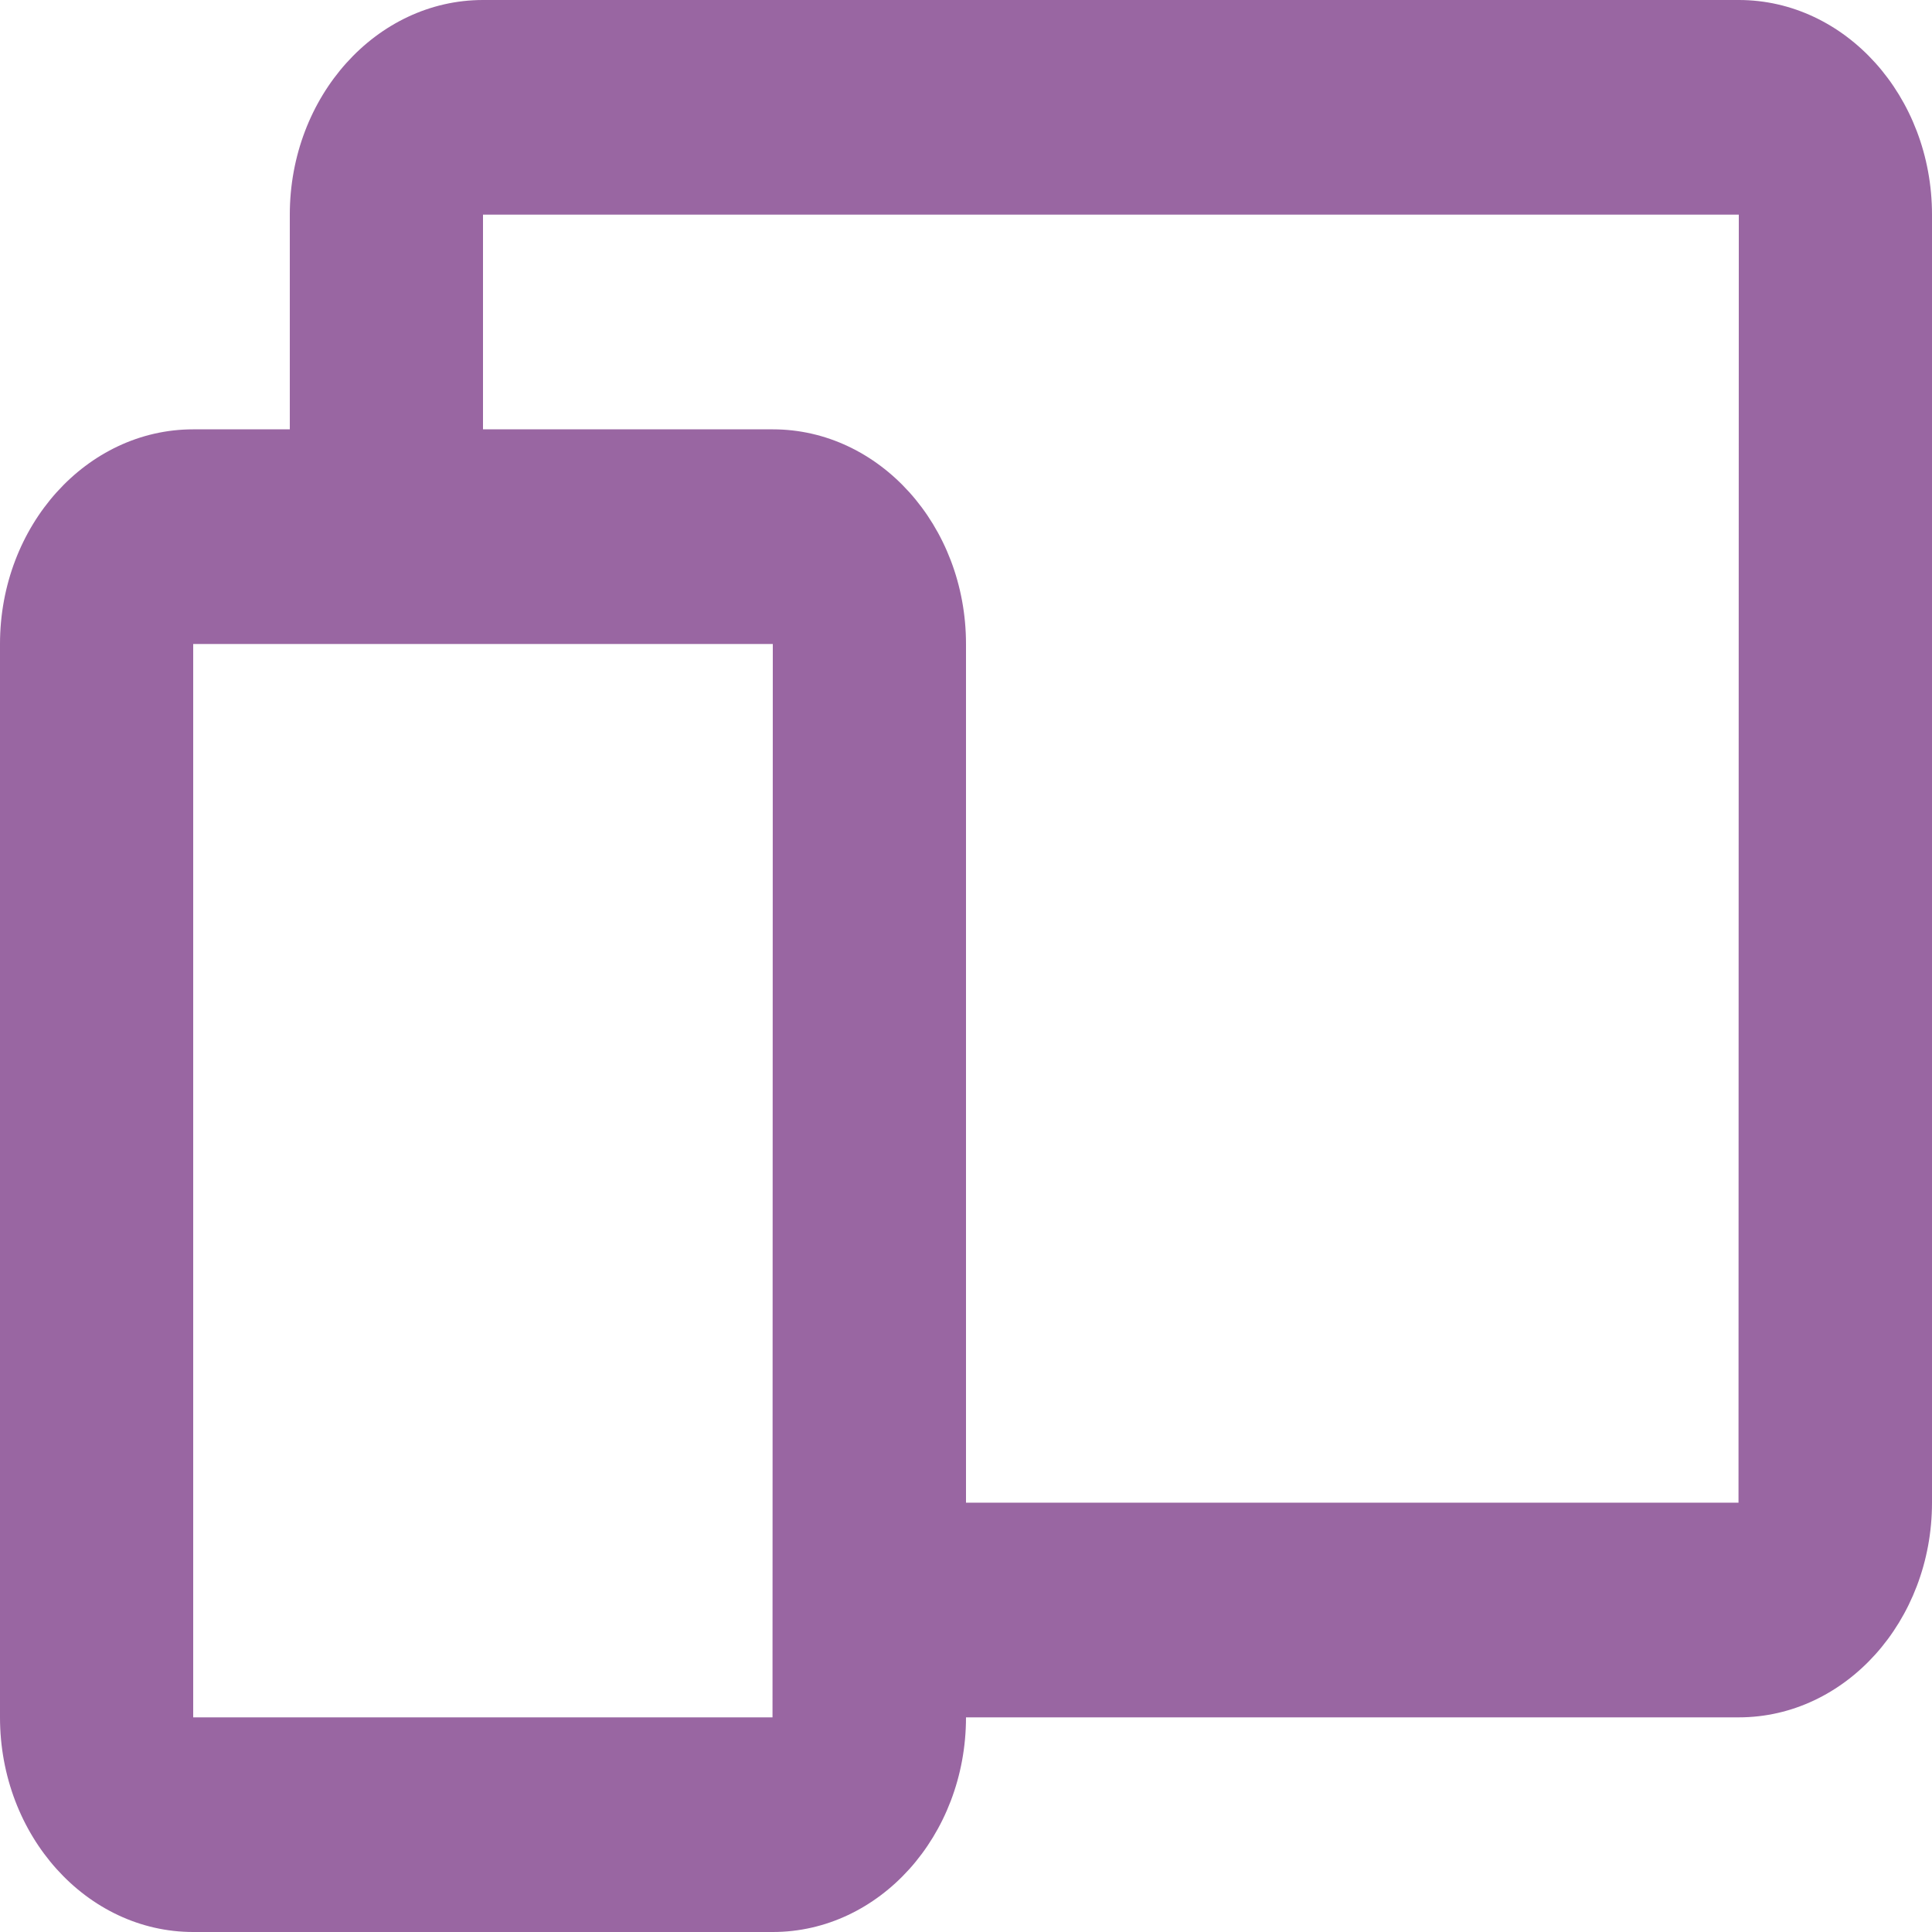
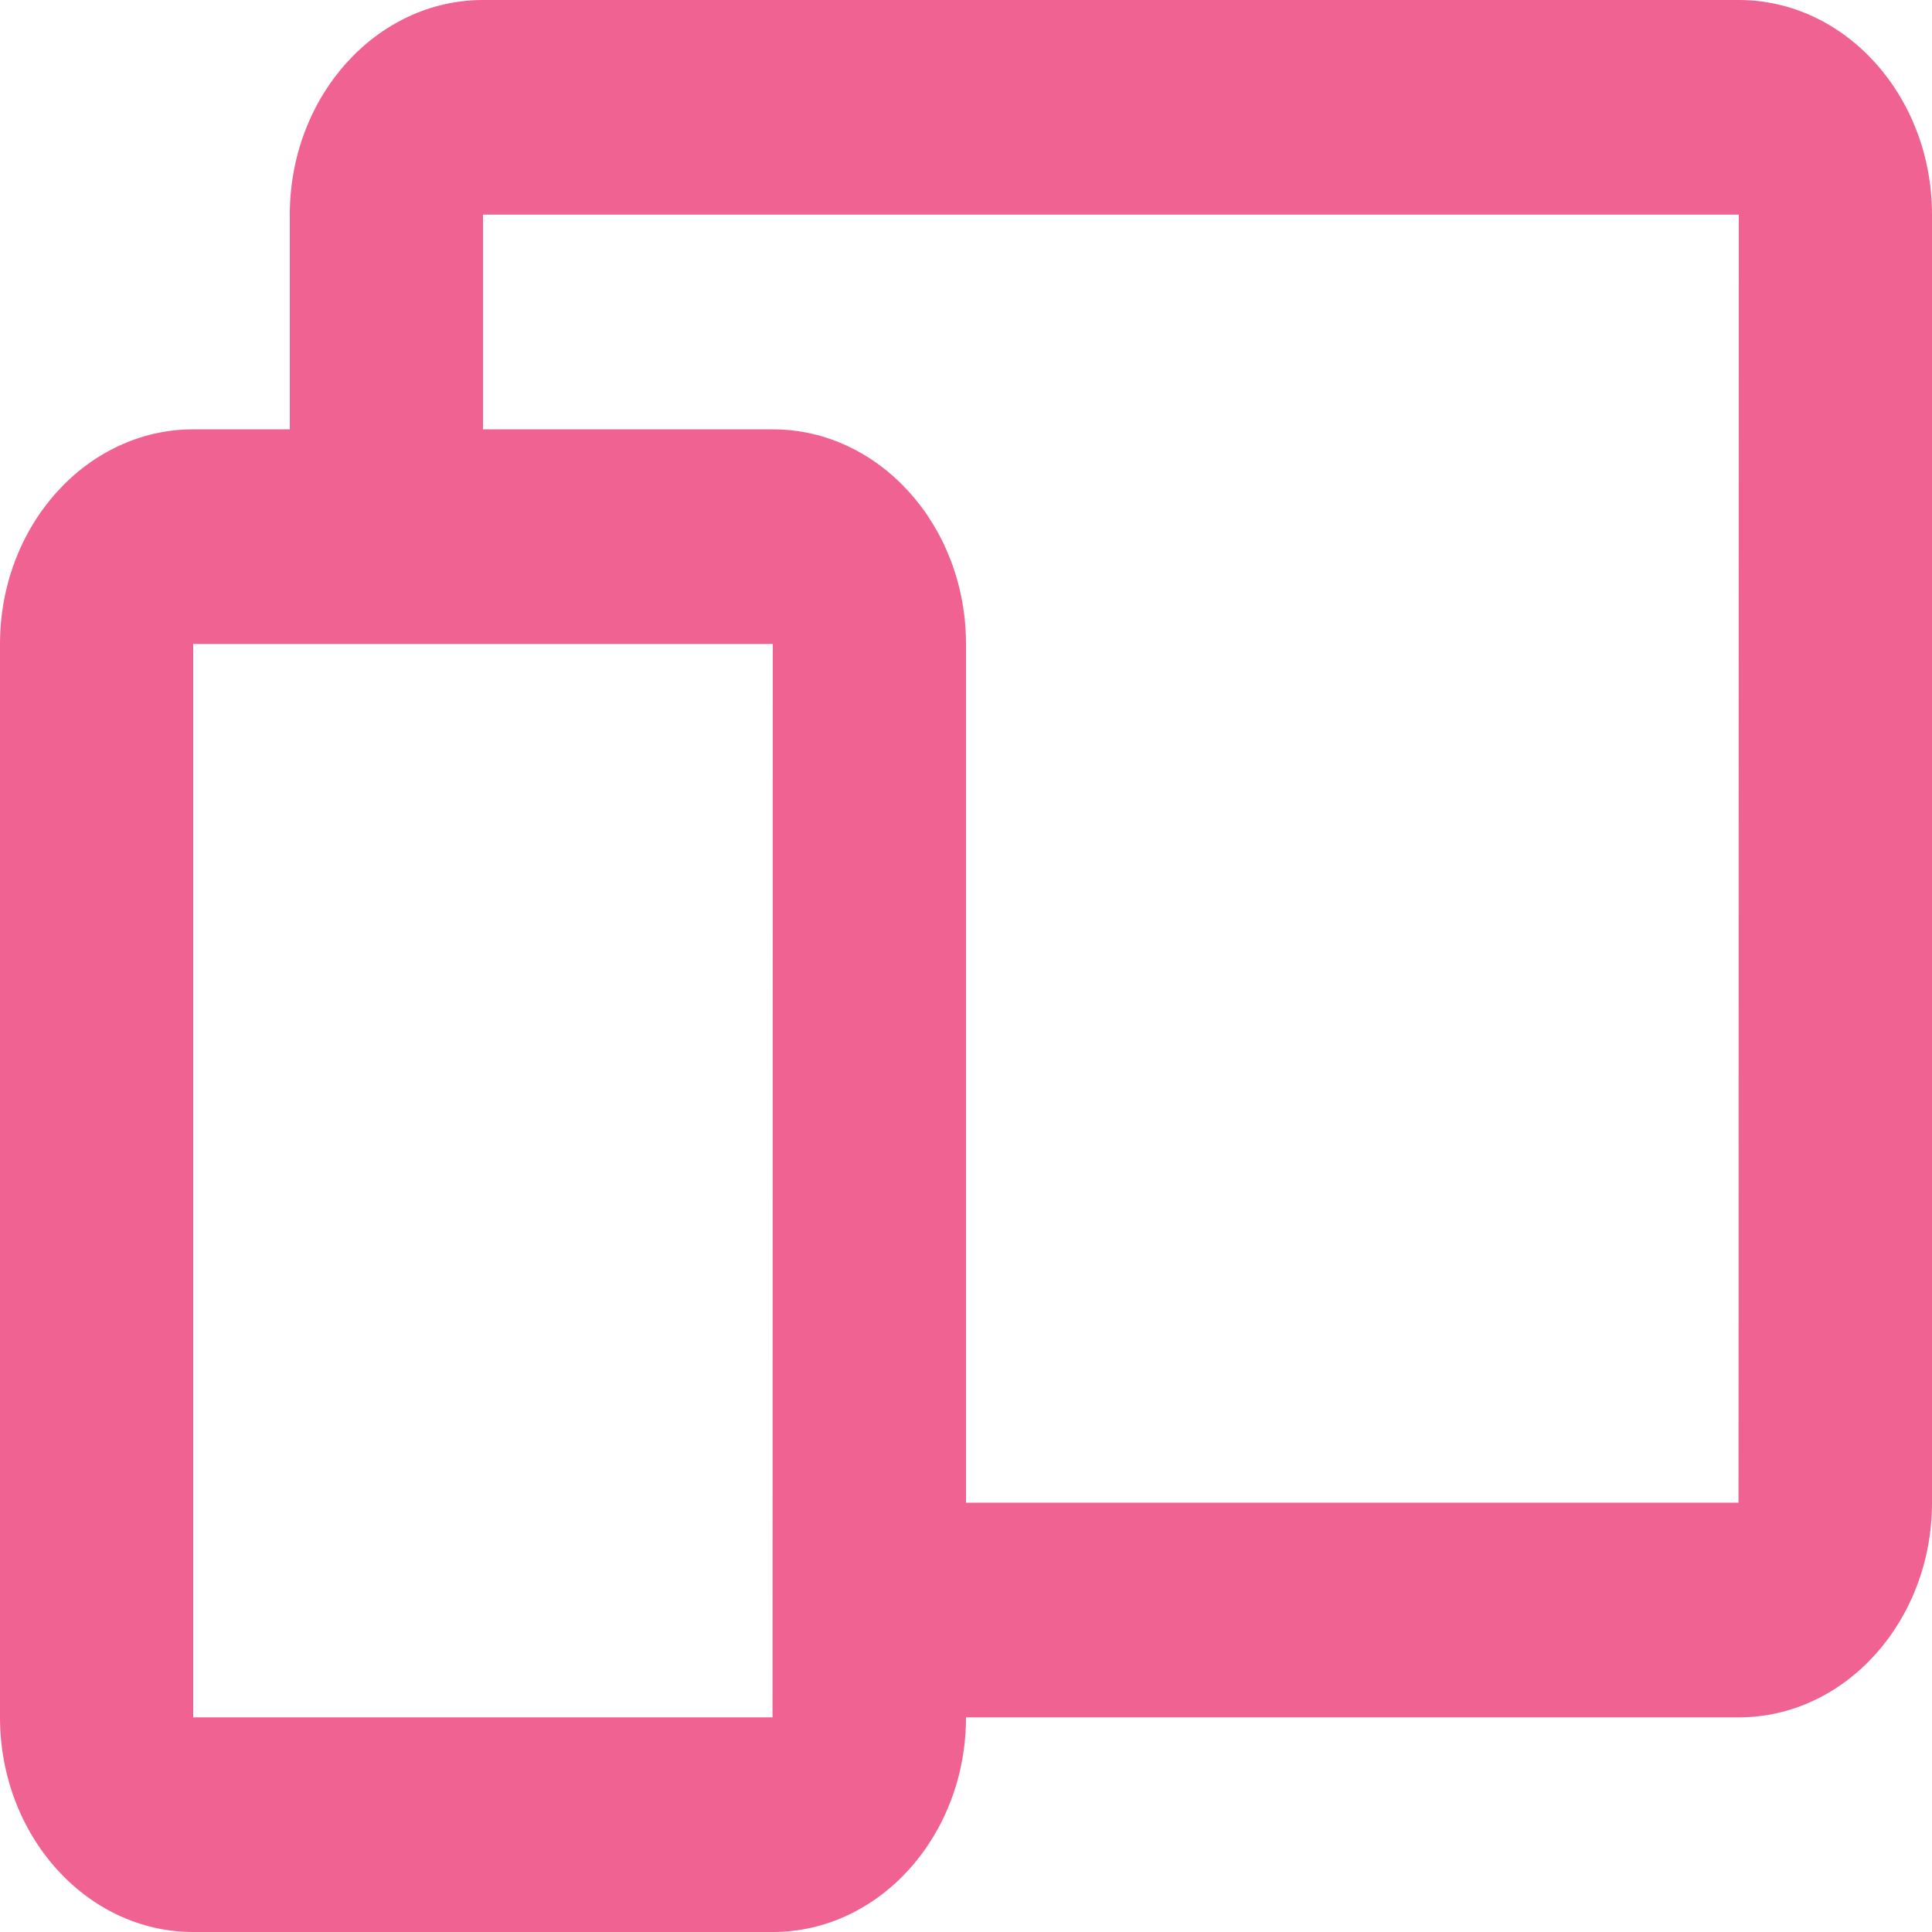
<svg xmlns="http://www.w3.org/2000/svg" width="40" height="40" viewBox="0 0 40 40" fill="none">
-   <path d="M36 0H10C7.794 0 6 1.993 6 4.444V8.889H4C1.794 8.889 0 10.882 0 13.333V35.556C0 38.007 1.794 40 4 40H16C18.206 40 20 38.007 20 35.556H36C38.206 35.556 40 33.562 40 31.111V4.444C40 1.993 38.206 0 36 0ZM15.994 35.556H4V13.333H16L15.994 35.556ZM35.994 31.111H20V13.333C20 10.882 18.206 8.889 16 8.889H10V4.444H36L35.994 31.111Z" fill="#9966A2" />
+   <path d="M36 0H10C7.794 0 6 1.993 6 4.444V8.889H4C1.794 8.889 0 10.882 0 13.333V35.556C0 38.007 1.794 40 4 40H16C18.206 40 20 38.007 20 35.556H36C38.206 35.556 40 33.562 40 31.111V4.444C40 1.993 38.206 0 36 0ZM15.994 35.556H4V13.333H16L15.994 35.556ZM35.994 31.111H20V13.333C20 10.882 18.206 8.889 16 8.889H10V4.444H36L35.994 31.111Z" fill="#F06292" />
</svg>
